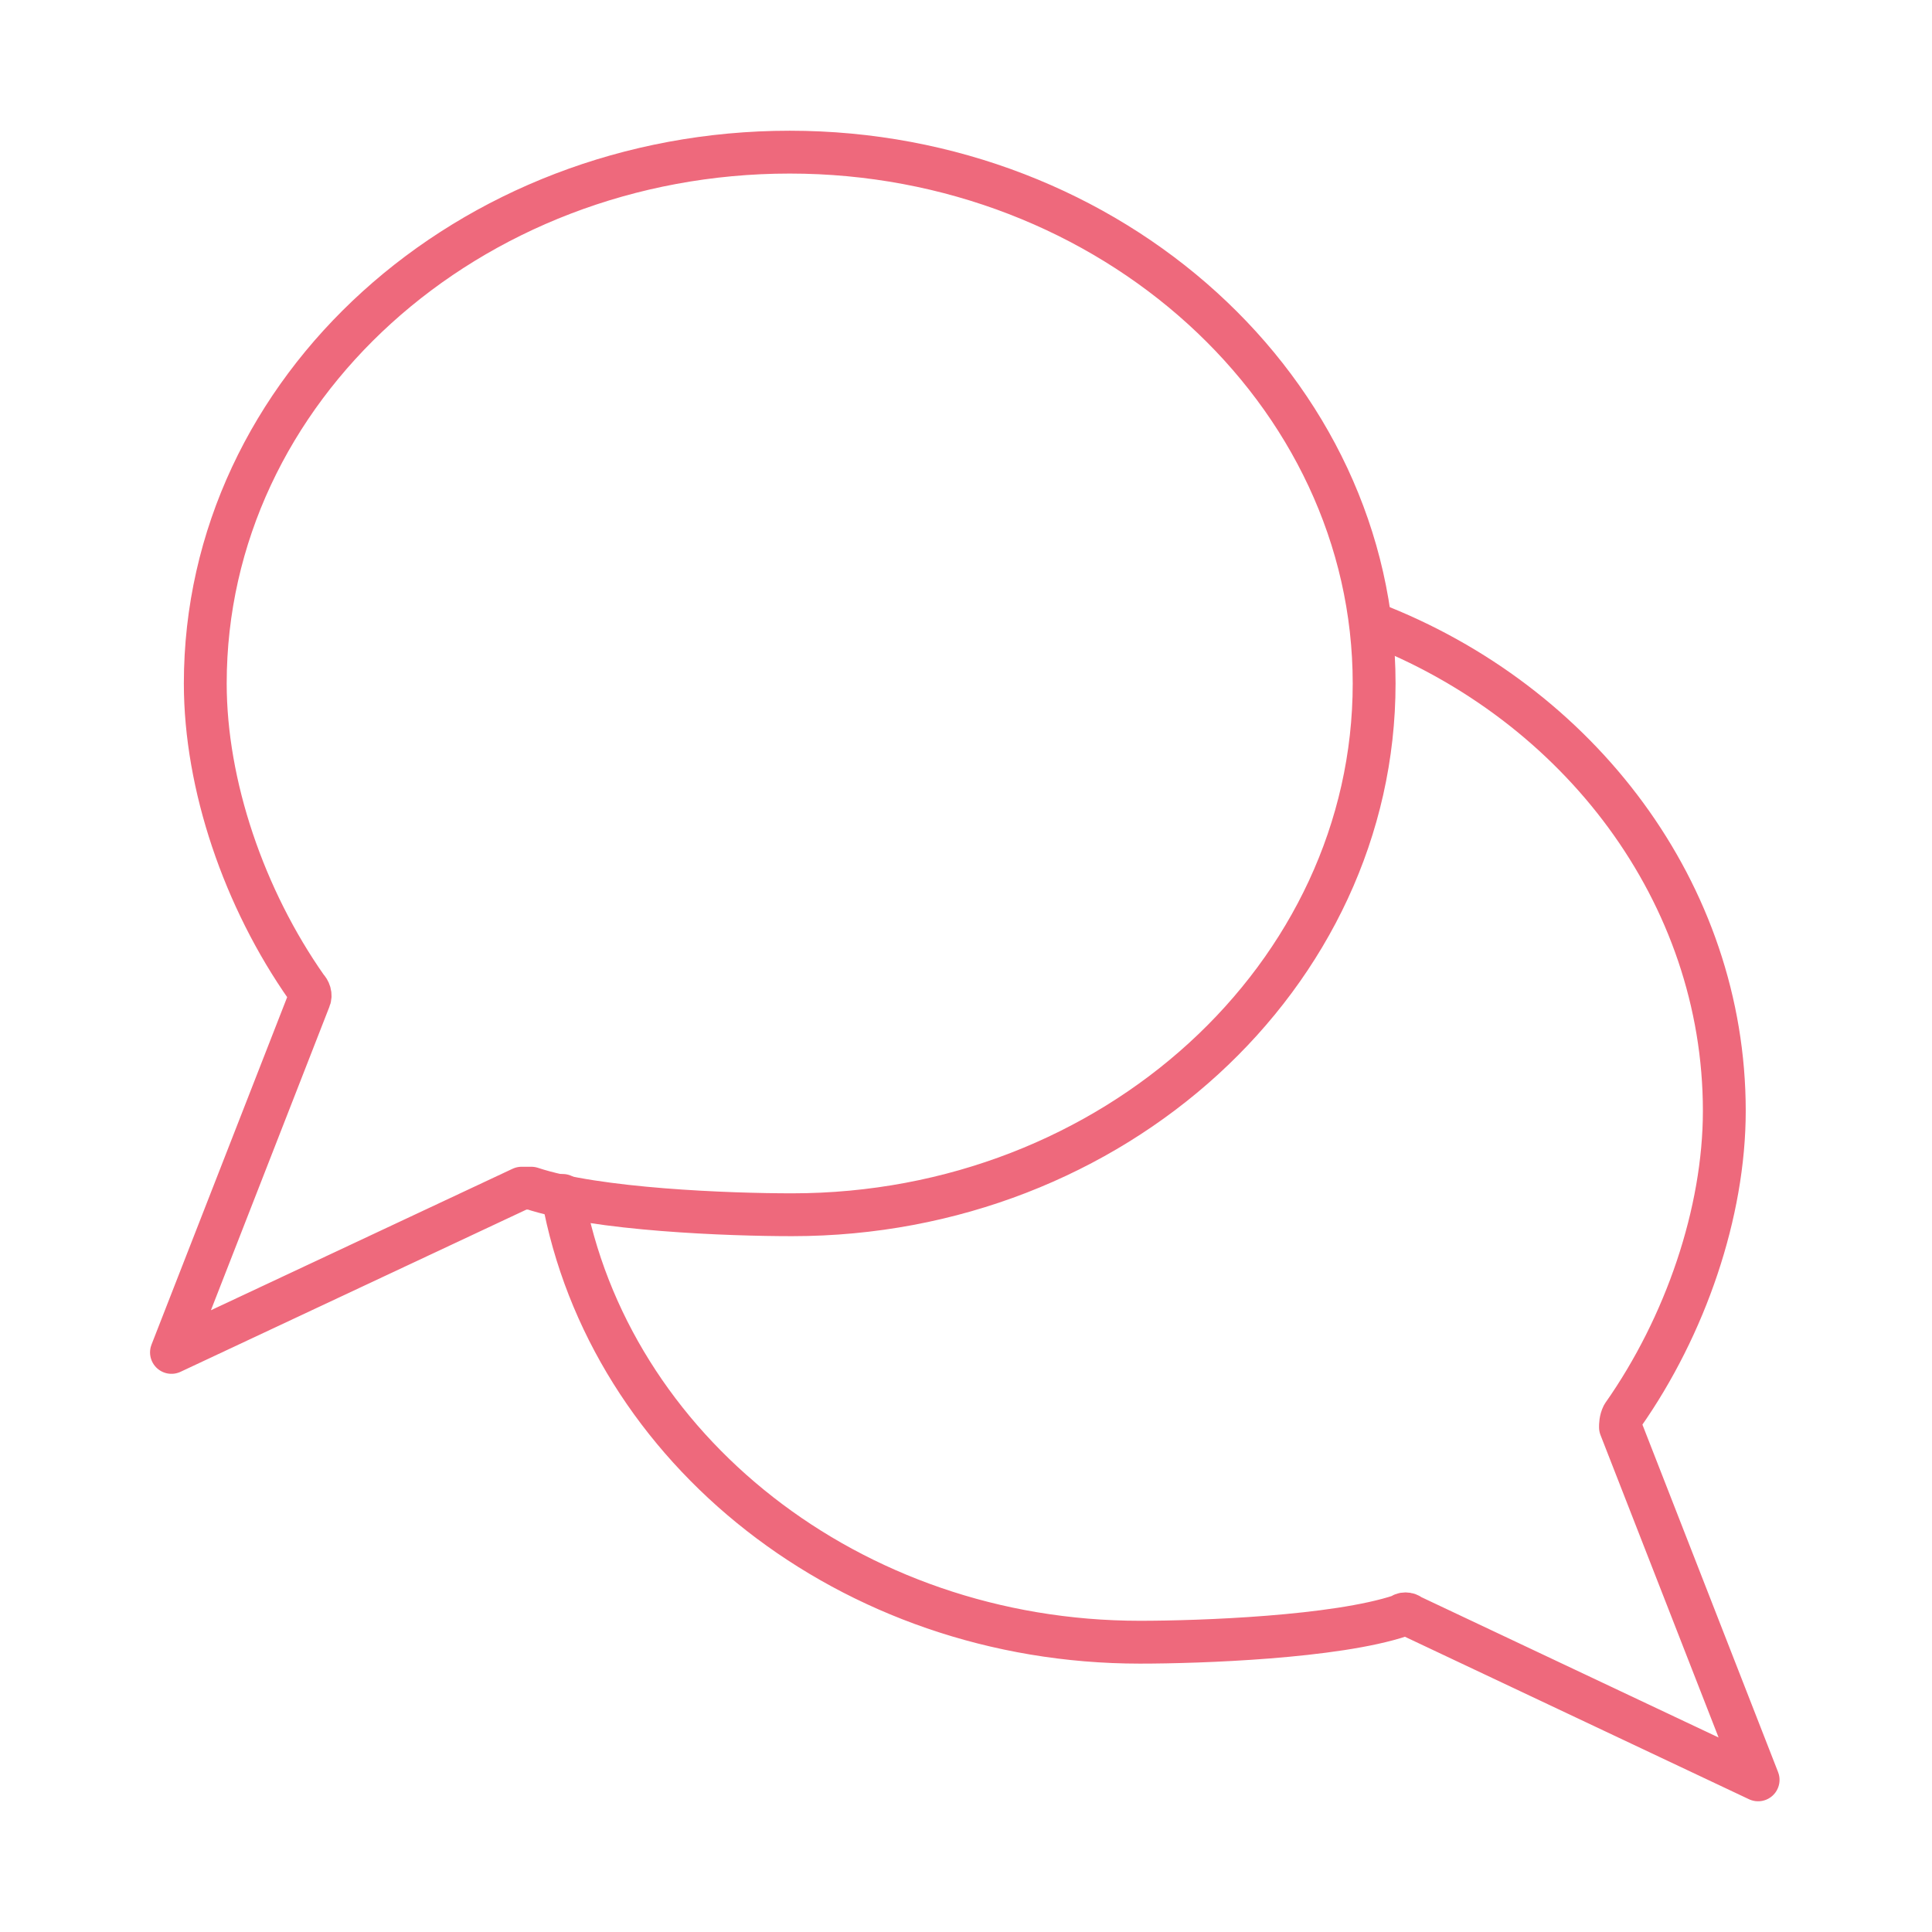
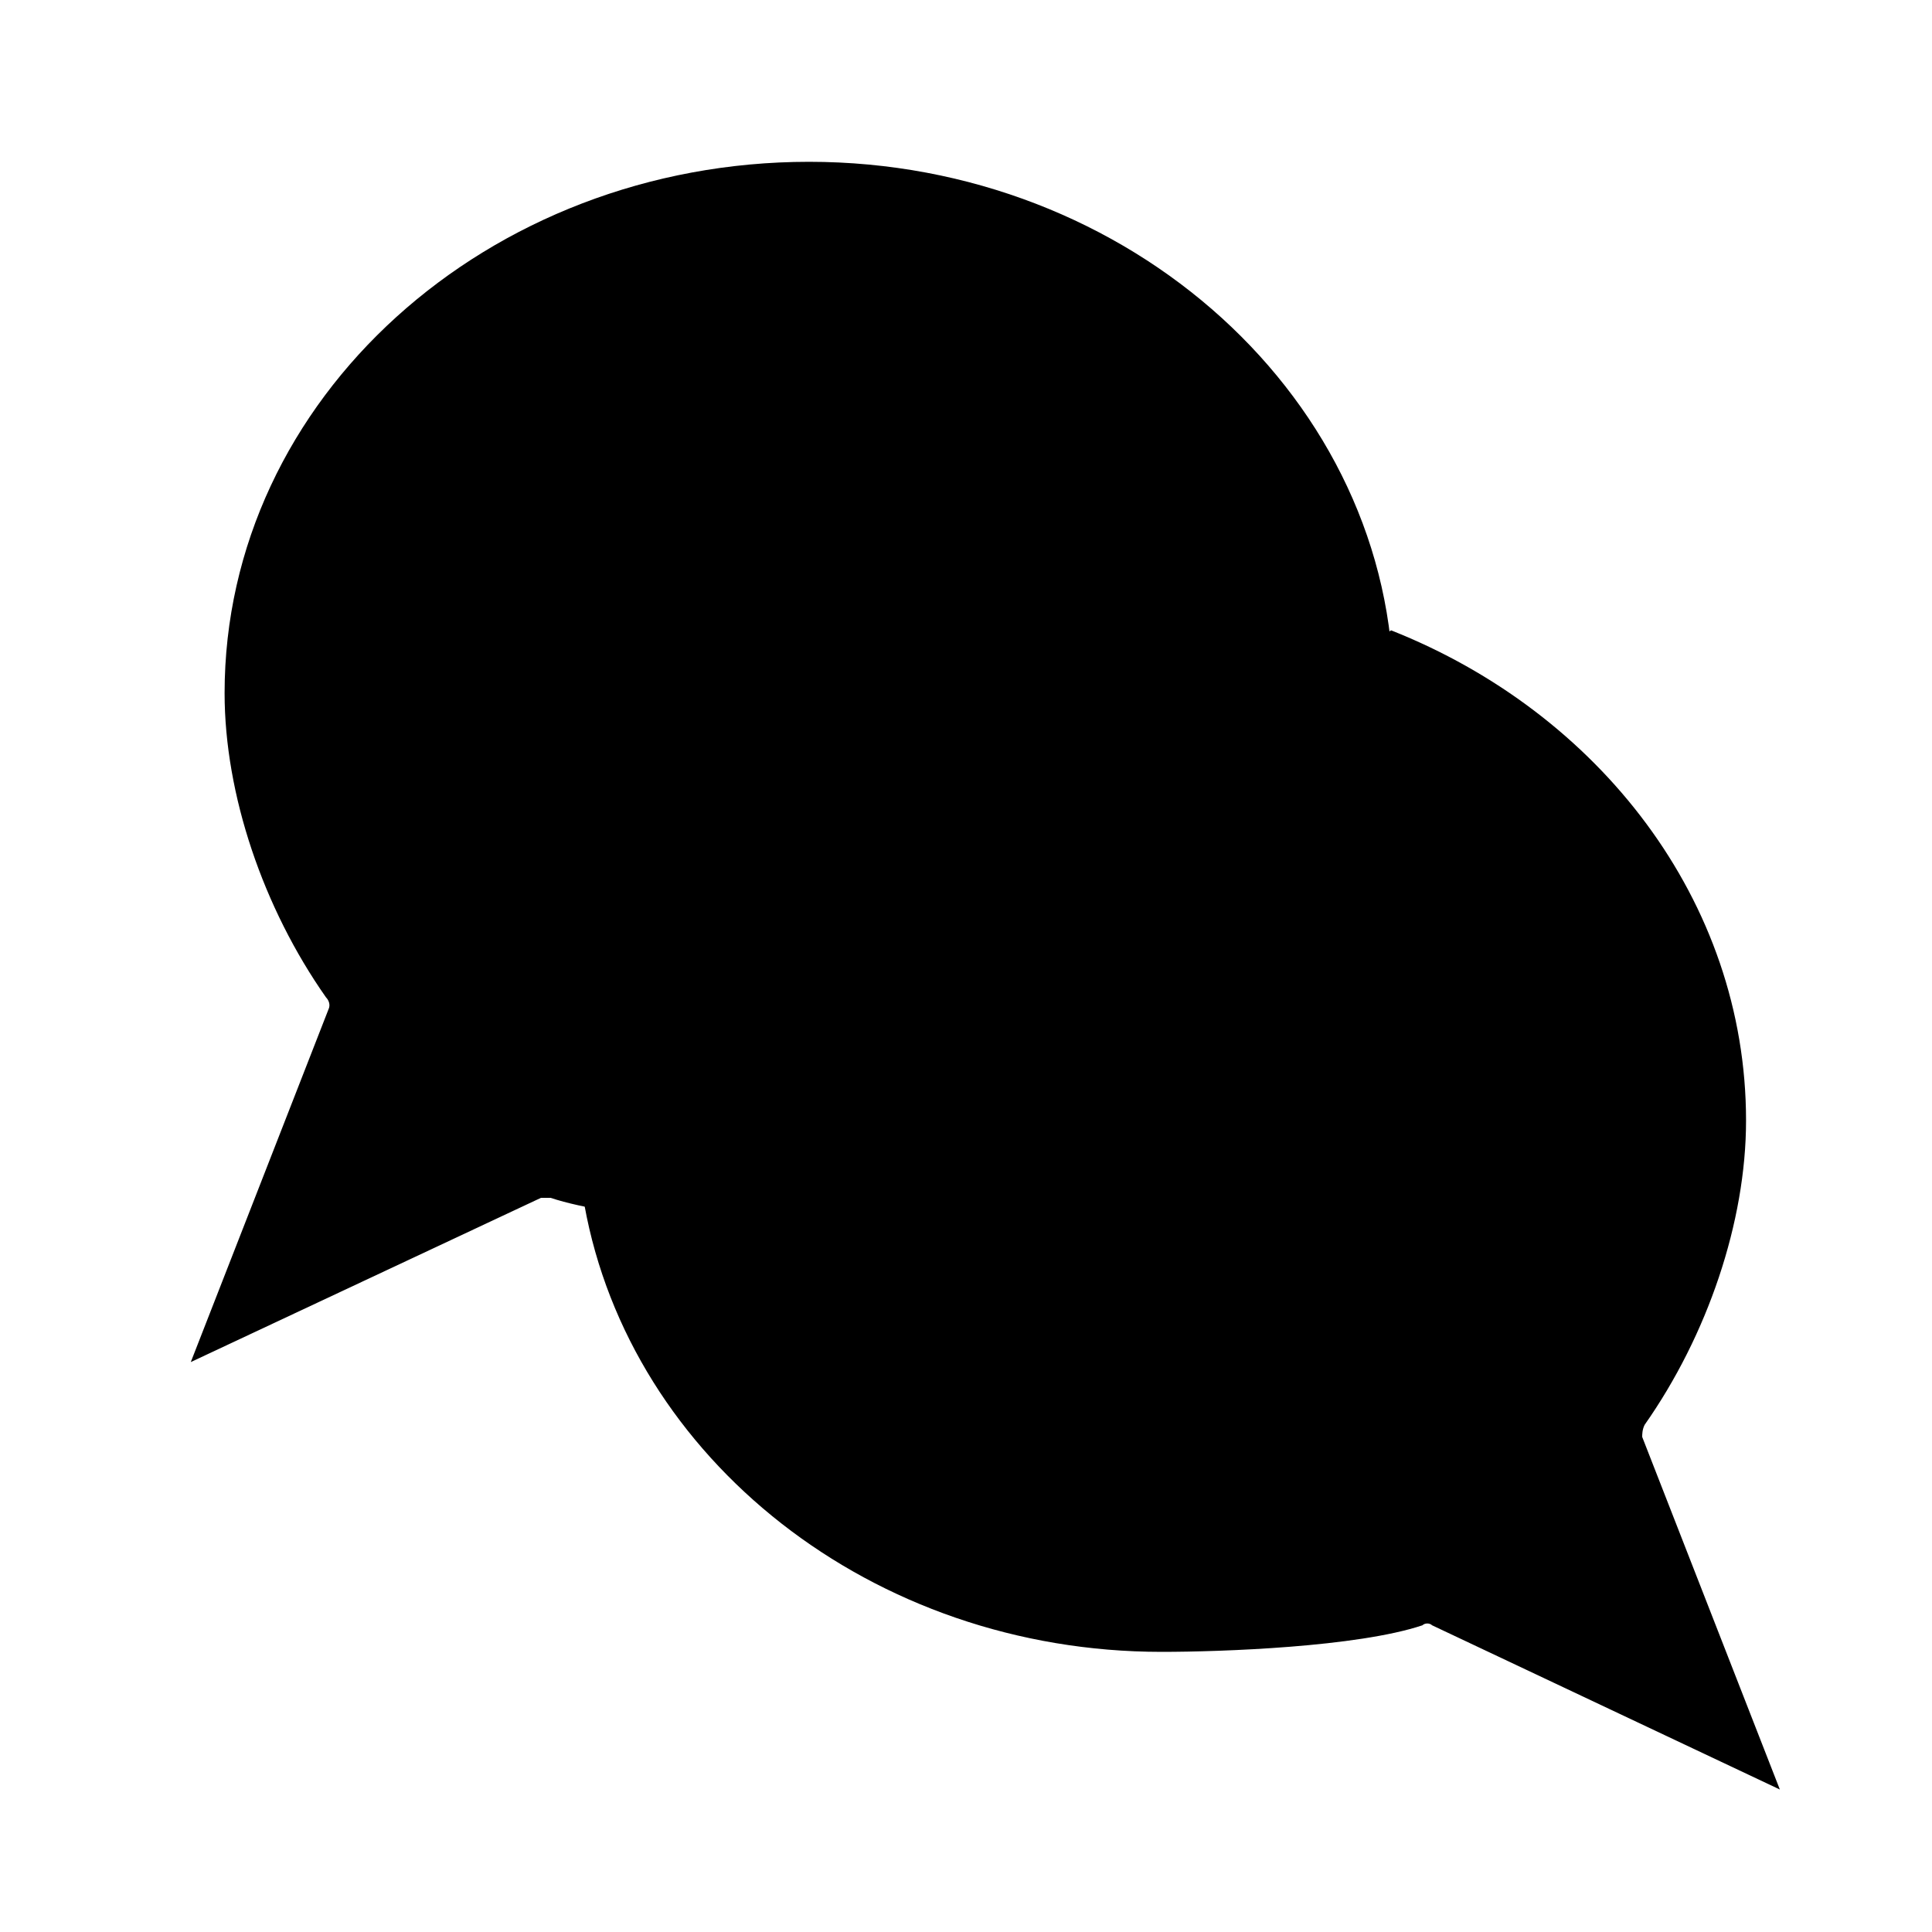
- <svg xmlns="http://www.w3.org/2000/svg" version="1.1" id="Layer_1" x="0px" y="0px" viewBox="0 0 80 80" style="enable-background:new 0 0 80 80;" xml:space="preserve">
-   <style type="text/css">
- 	.st0{fill:none;stroke:#EE697C;stroke-width:1.774;stroke-linecap:round;stroke-linejoin:round;stroke-miterlimit:10;}
- </style>
-   <g id="_x36_9">
-     <path class="st0" d="M32.8,50.3c-2.6,0-8.1-0.2-10.8-1.1c-0.1,0-0.3,0-0.4,0L7.1,56l5.7-14.6c0.1-0.2,0-0.4-0.1-0.5   c-2.6-3.7-4.2-8.4-4.2-12.6c0-12.2,10.9-22,24.2-22c13.3,0,24.2,9.9,24.2,22S46.1,50.3,32.8,50.3z" />
-     <path class="st0" d="M56.8,25.8C65.4,29.1,71.4,37,71.4,46c0,4.2-1.6,8.9-4.2,12.6c-0.1,0.2-0.1,0.4-0.1,0.5l5.7,14.6l-14.4-6.8   c-0.1-0.1-0.3-0.1-0.4,0c-2.7,0.9-8.3,1.1-10.8,1.1c-12,0-22-8-23.9-18.5" />
+ <svg xmlns="http://www.w3.org/2000/svg" version="1.1" x="0px" y="0px" viewBox="0 0 80 80" style="enable-background:new 0 0 80 80;" xml:space="preserve">
+   <g>
+     <path class="svgstroke" d="M33.6,50.7c-2.6,0-8.1-0.2-10.8-1.1c-0.1,0-0.3,0-0.4,0L7.9,56.4l5.7-14.6c0.1-0.2,0-0.4-0.1-0.5   c-2.6-3.7-4.2-8.4-4.2-12.6c0-12.2,10.9-22,24.2-22c13.3,0,24.2,9.9,24.2,22S46.9,50.7,33.6,50.7z" />
+     <path class="svgstroke" d="M57.6,26.1c8.6,3.4,14.7,11.2,14.7,20.3c0,4.2-1.6,8.9-4.2,12.6c-0.1,0.2-0.1,0.4-0.1,0.5l5.7,14.6l-14.4-6.8   c-0.1-0.1-0.3-0.1-0.4,0c-2.7,0.9-8.3,1.1-10.8,1.1c-12,0-22-8-23.9-18.5" />
  </g>
</svg>
